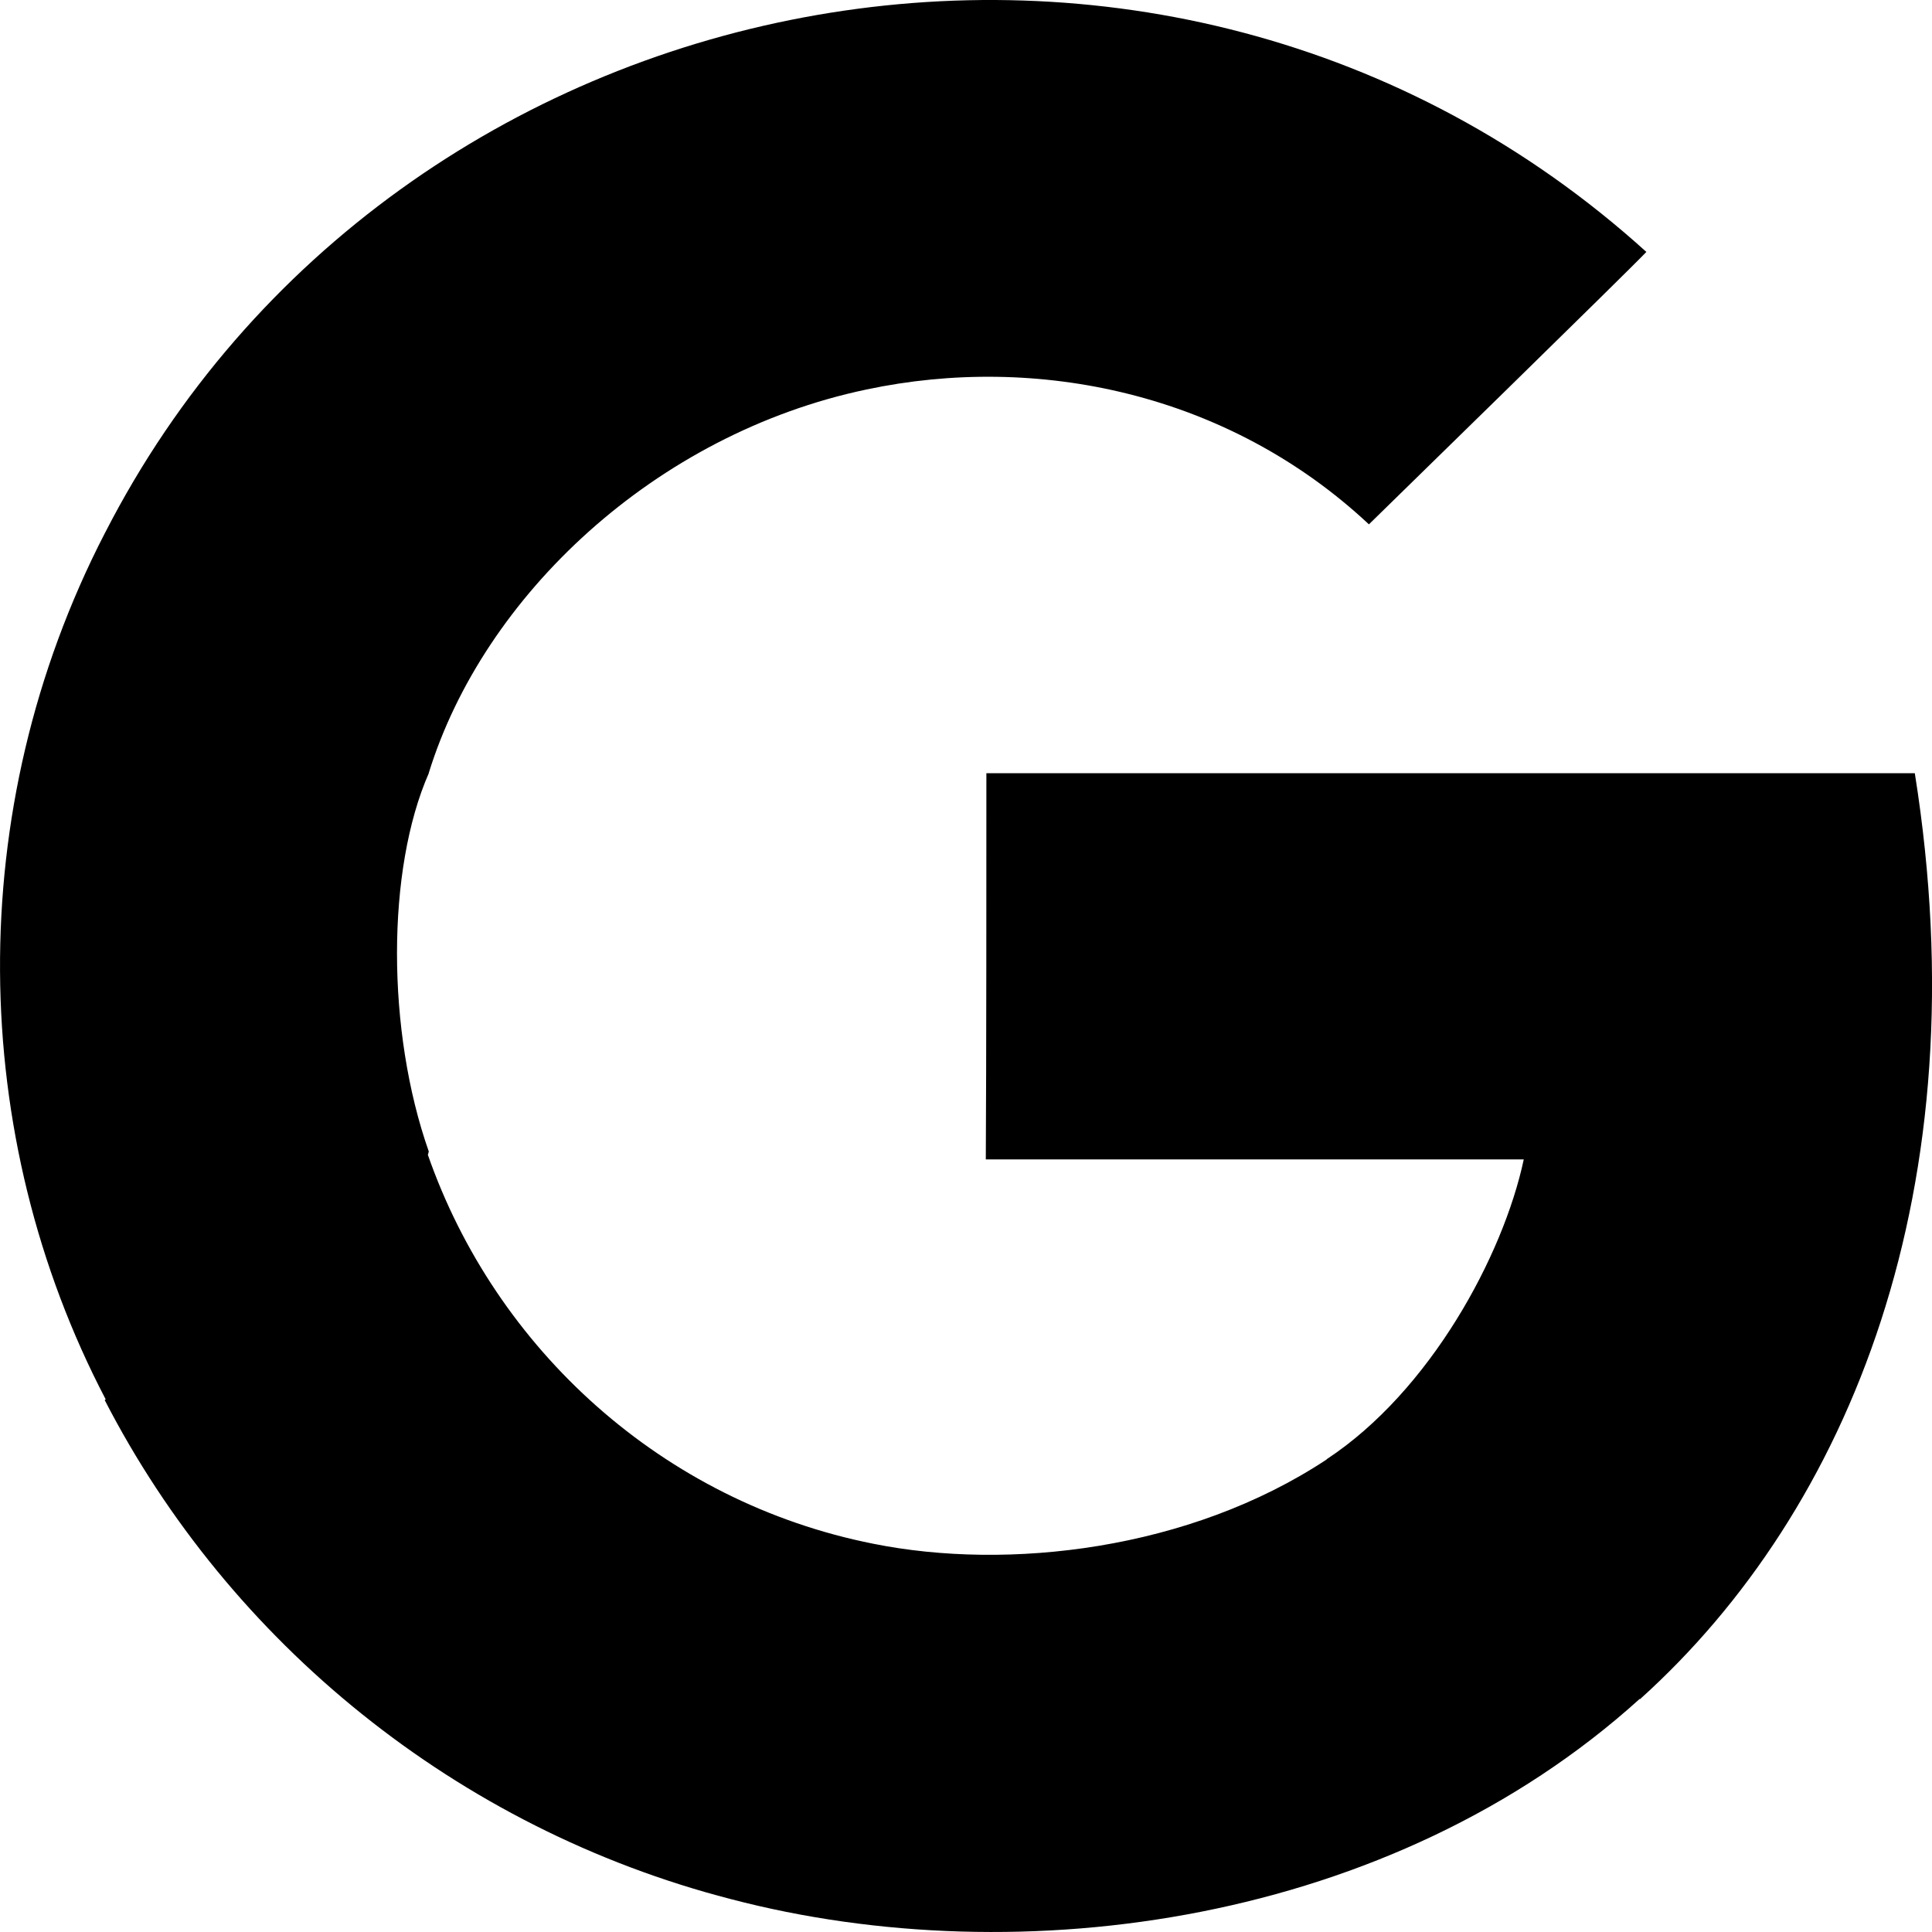
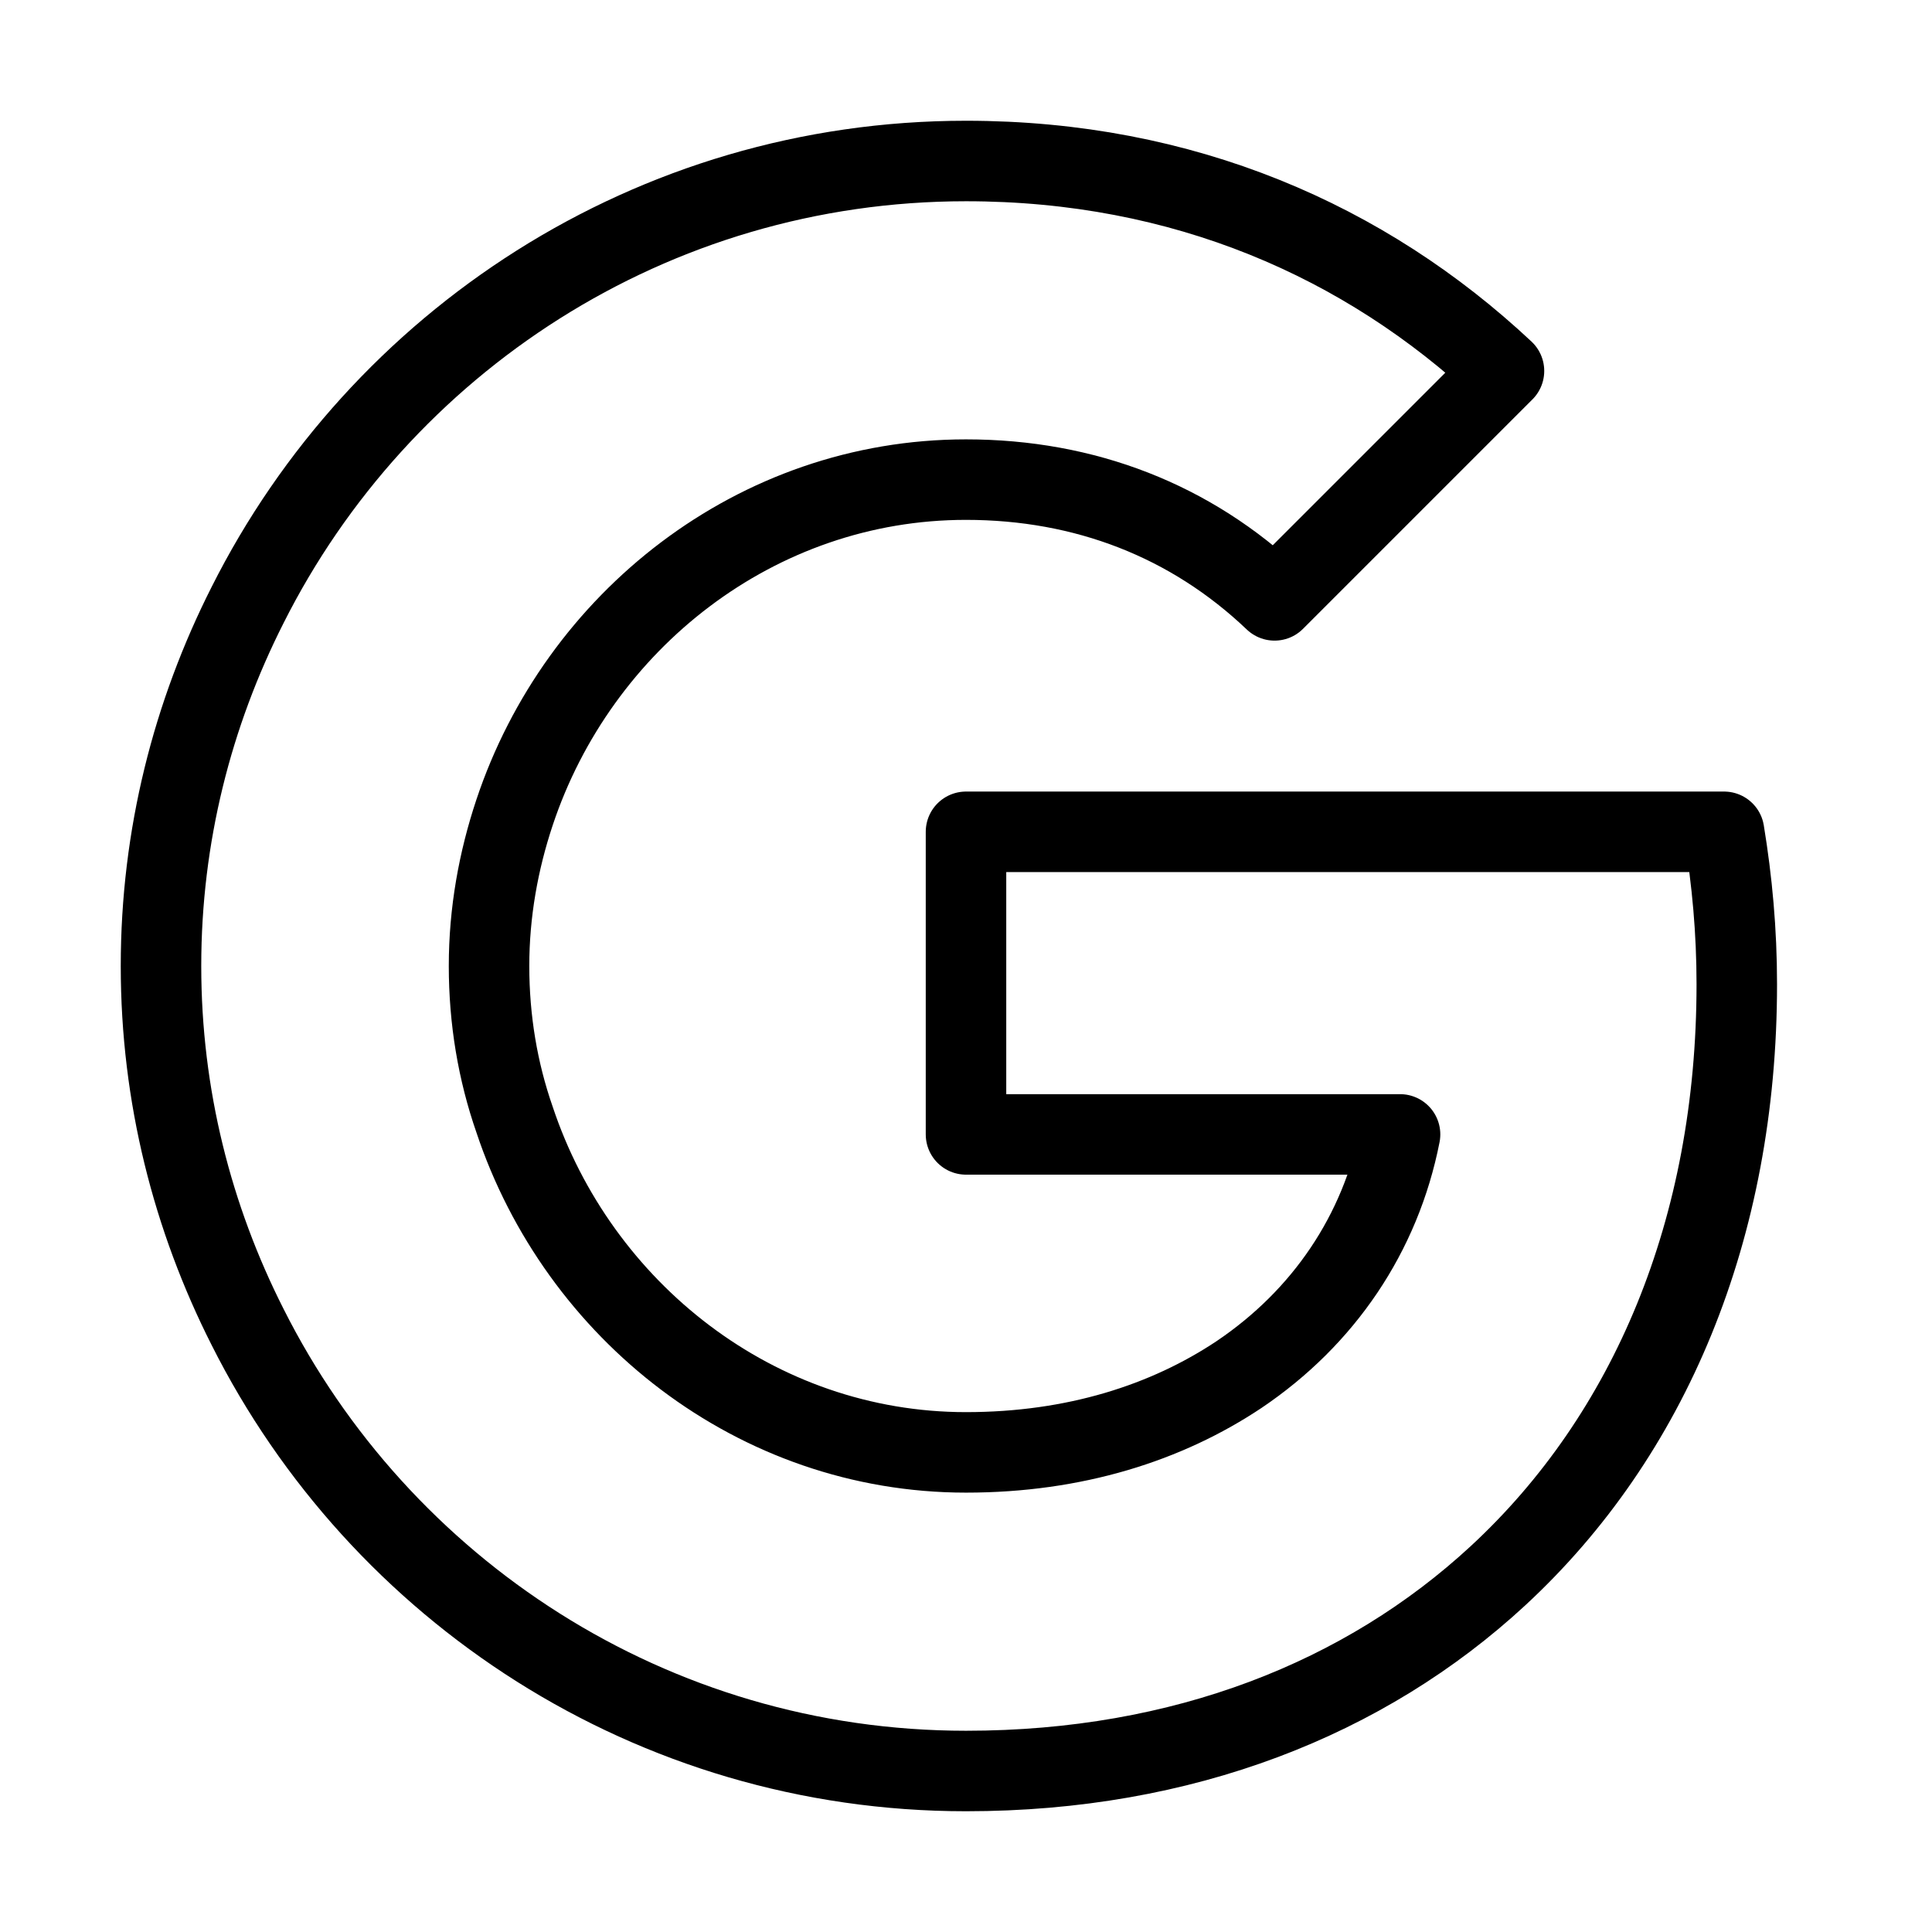
- <svg xmlns="http://www.w3.org/2000/svg" width="800px" height="800px" viewBox="0 0 20 20" version="1.1">
-   <defs>
- 
- </defs>
-   <g id="Page-1" stroke="none" stroke-width="1" fill="none" fill-rule="evenodd">
-     <g id="Dribbble-Light-Preview" transform="translate(-300, -7399)" fill="#000000">
-       <g id="icons" transform="translate(56, 160)">
-         <path d="M263.822,7247.004 L254.211,7247.004 C254.211,7248.003 254.211,7250.002 254.205,7251.002 L259.774,7251.002 C259.561,7252.001 258.804,7253.4 257.735,7254.105 C257.734,7254.104 257.733,7254.111 257.731,7254.11 C256.31,7255.048 254.434,7255.261 253.041,7254.981 C250.858,7254.548 249.13,7252.965 248.429,7250.954 C248.433,7250.951 248.436,7250.923 248.439,7250.921 C248,7249.673 248,7248.003 248.439,7247.004 L248.438,7247.004 C249.004,7245.167 250.784,7243.491 252.97,7243.032 C254.728,7242.659 256.712,7243.063 258.171,7244.428 C258.365,7244.238 260.856,7241.806 261.043,7241.608 C256.058,7237.093 248.077,7238.682 245.09,7244.511 L245.089,7244.511 C245.089,7244.511 245.09,7244.511 245.084,7244.522 L245.084,7244.522 C243.607,7247.386 243.668,7250.76 245.094,7253.486 C245.09,7253.489 245.087,7253.491 245.084,7253.494 C246.377,7256.003 248.729,7257.927 251.564,7258.659 C254.575,7259.449 258.407,7258.909 260.974,7256.587 C260.975,7256.588 260.976,7256.589 260.977,7256.59 C263.152,7254.632 264.506,7251.294 263.822,7247.004" id="google-[#178]">
- 
- </path>
-       </g>
-     </g>
-   </g>
+ <svg xmlns="http://www.w3.org/2000/svg" width="800px" height="800px" viewBox="0 0 24 24" fill="none">
+   <path d="M21.417 10.333C21.517 10.942 21.575 11.567 21.575 12.225C21.575 15.267 20.492 17.833 18.608 19.575C16.958 21.1 14.7 22 12 22C8.092 22 4.717 19.75 3.075 16.483C2.392 15.133 2 13.617 2 12C2 10.383 2.392 8.867 3.075 7.517C4.717 4.25 8.092 2 12 2C14.7 2 16.958 2.992 18.683 4.608L15.833 7.458C14.792 6.467 13.475 5.958 12 5.958C9.392 5.958 7.183 7.717 6.392 10.092C6.192 10.692 6.075 11.333 6.075 12C6.075 12.667 6.183 13.308 6.392 13.908C7.183 16.283 9.392 18.042 12 18.042C13.35 18.042 14.492 17.675 15.392 17.075C16.442 16.367 17.15 15.325 17.392 14.092H12V10.333H21.417Z" stroke="#000000" stroke-linejoin="round" />
</svg>
